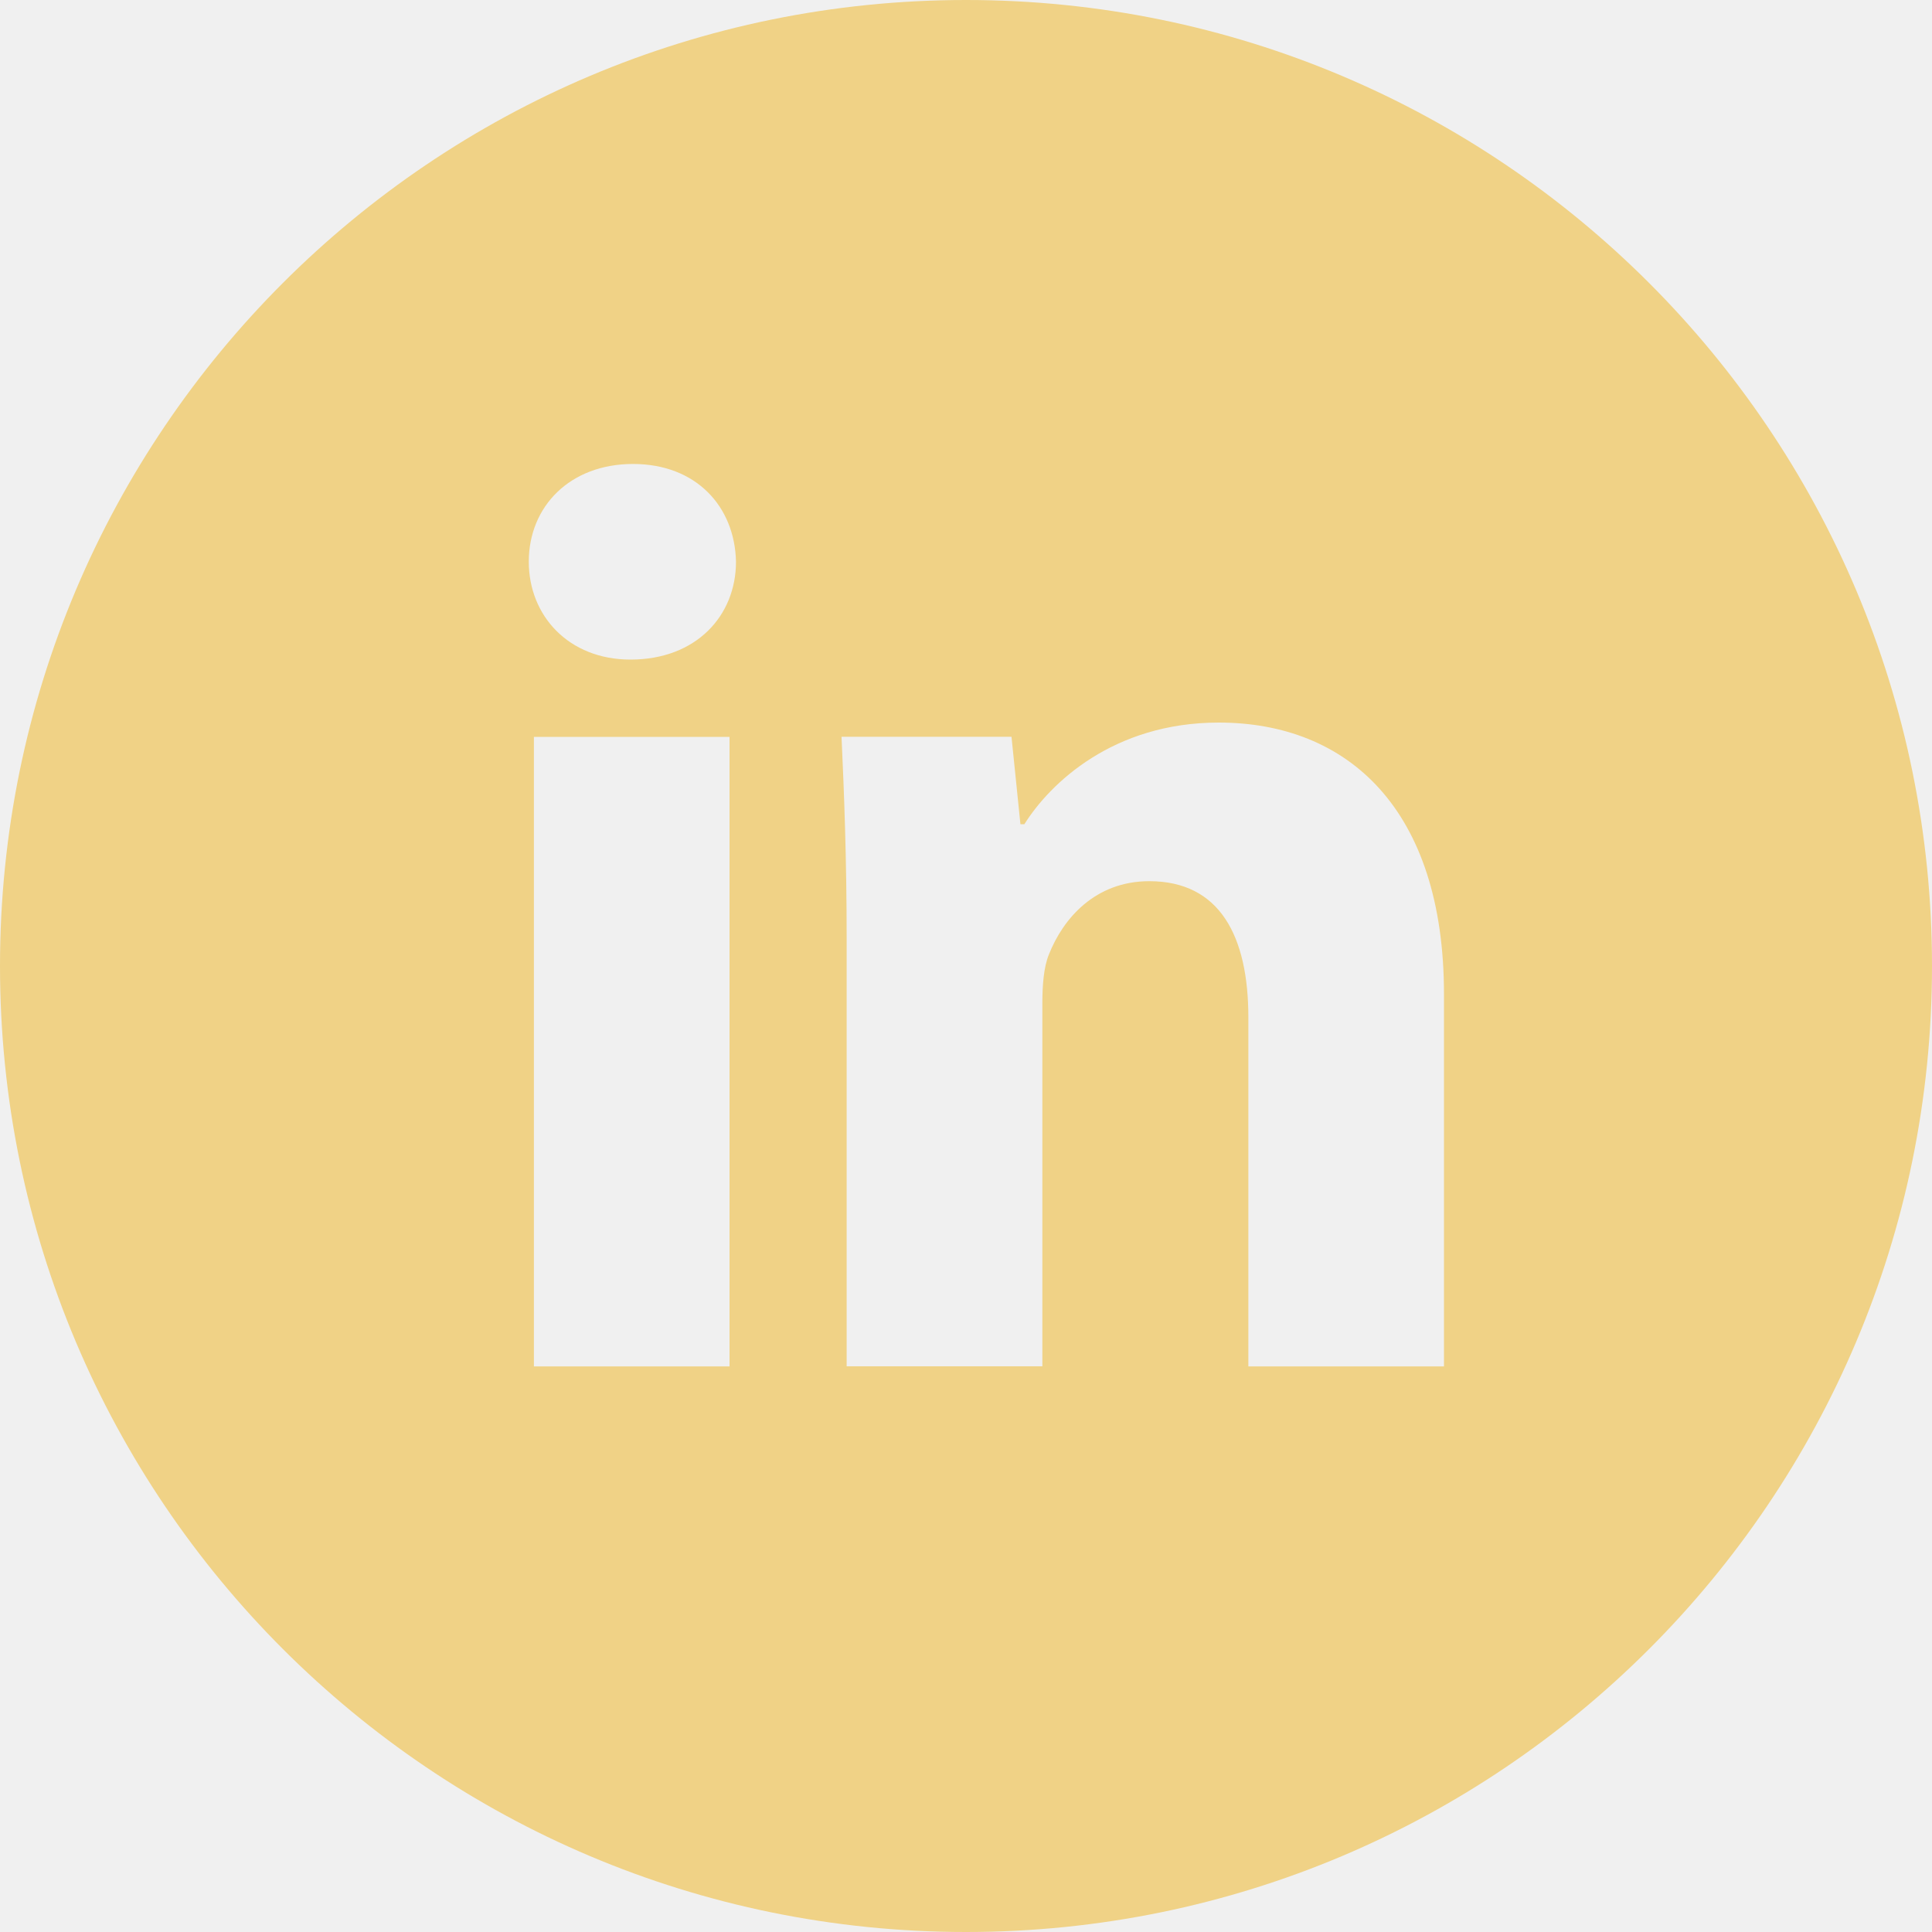
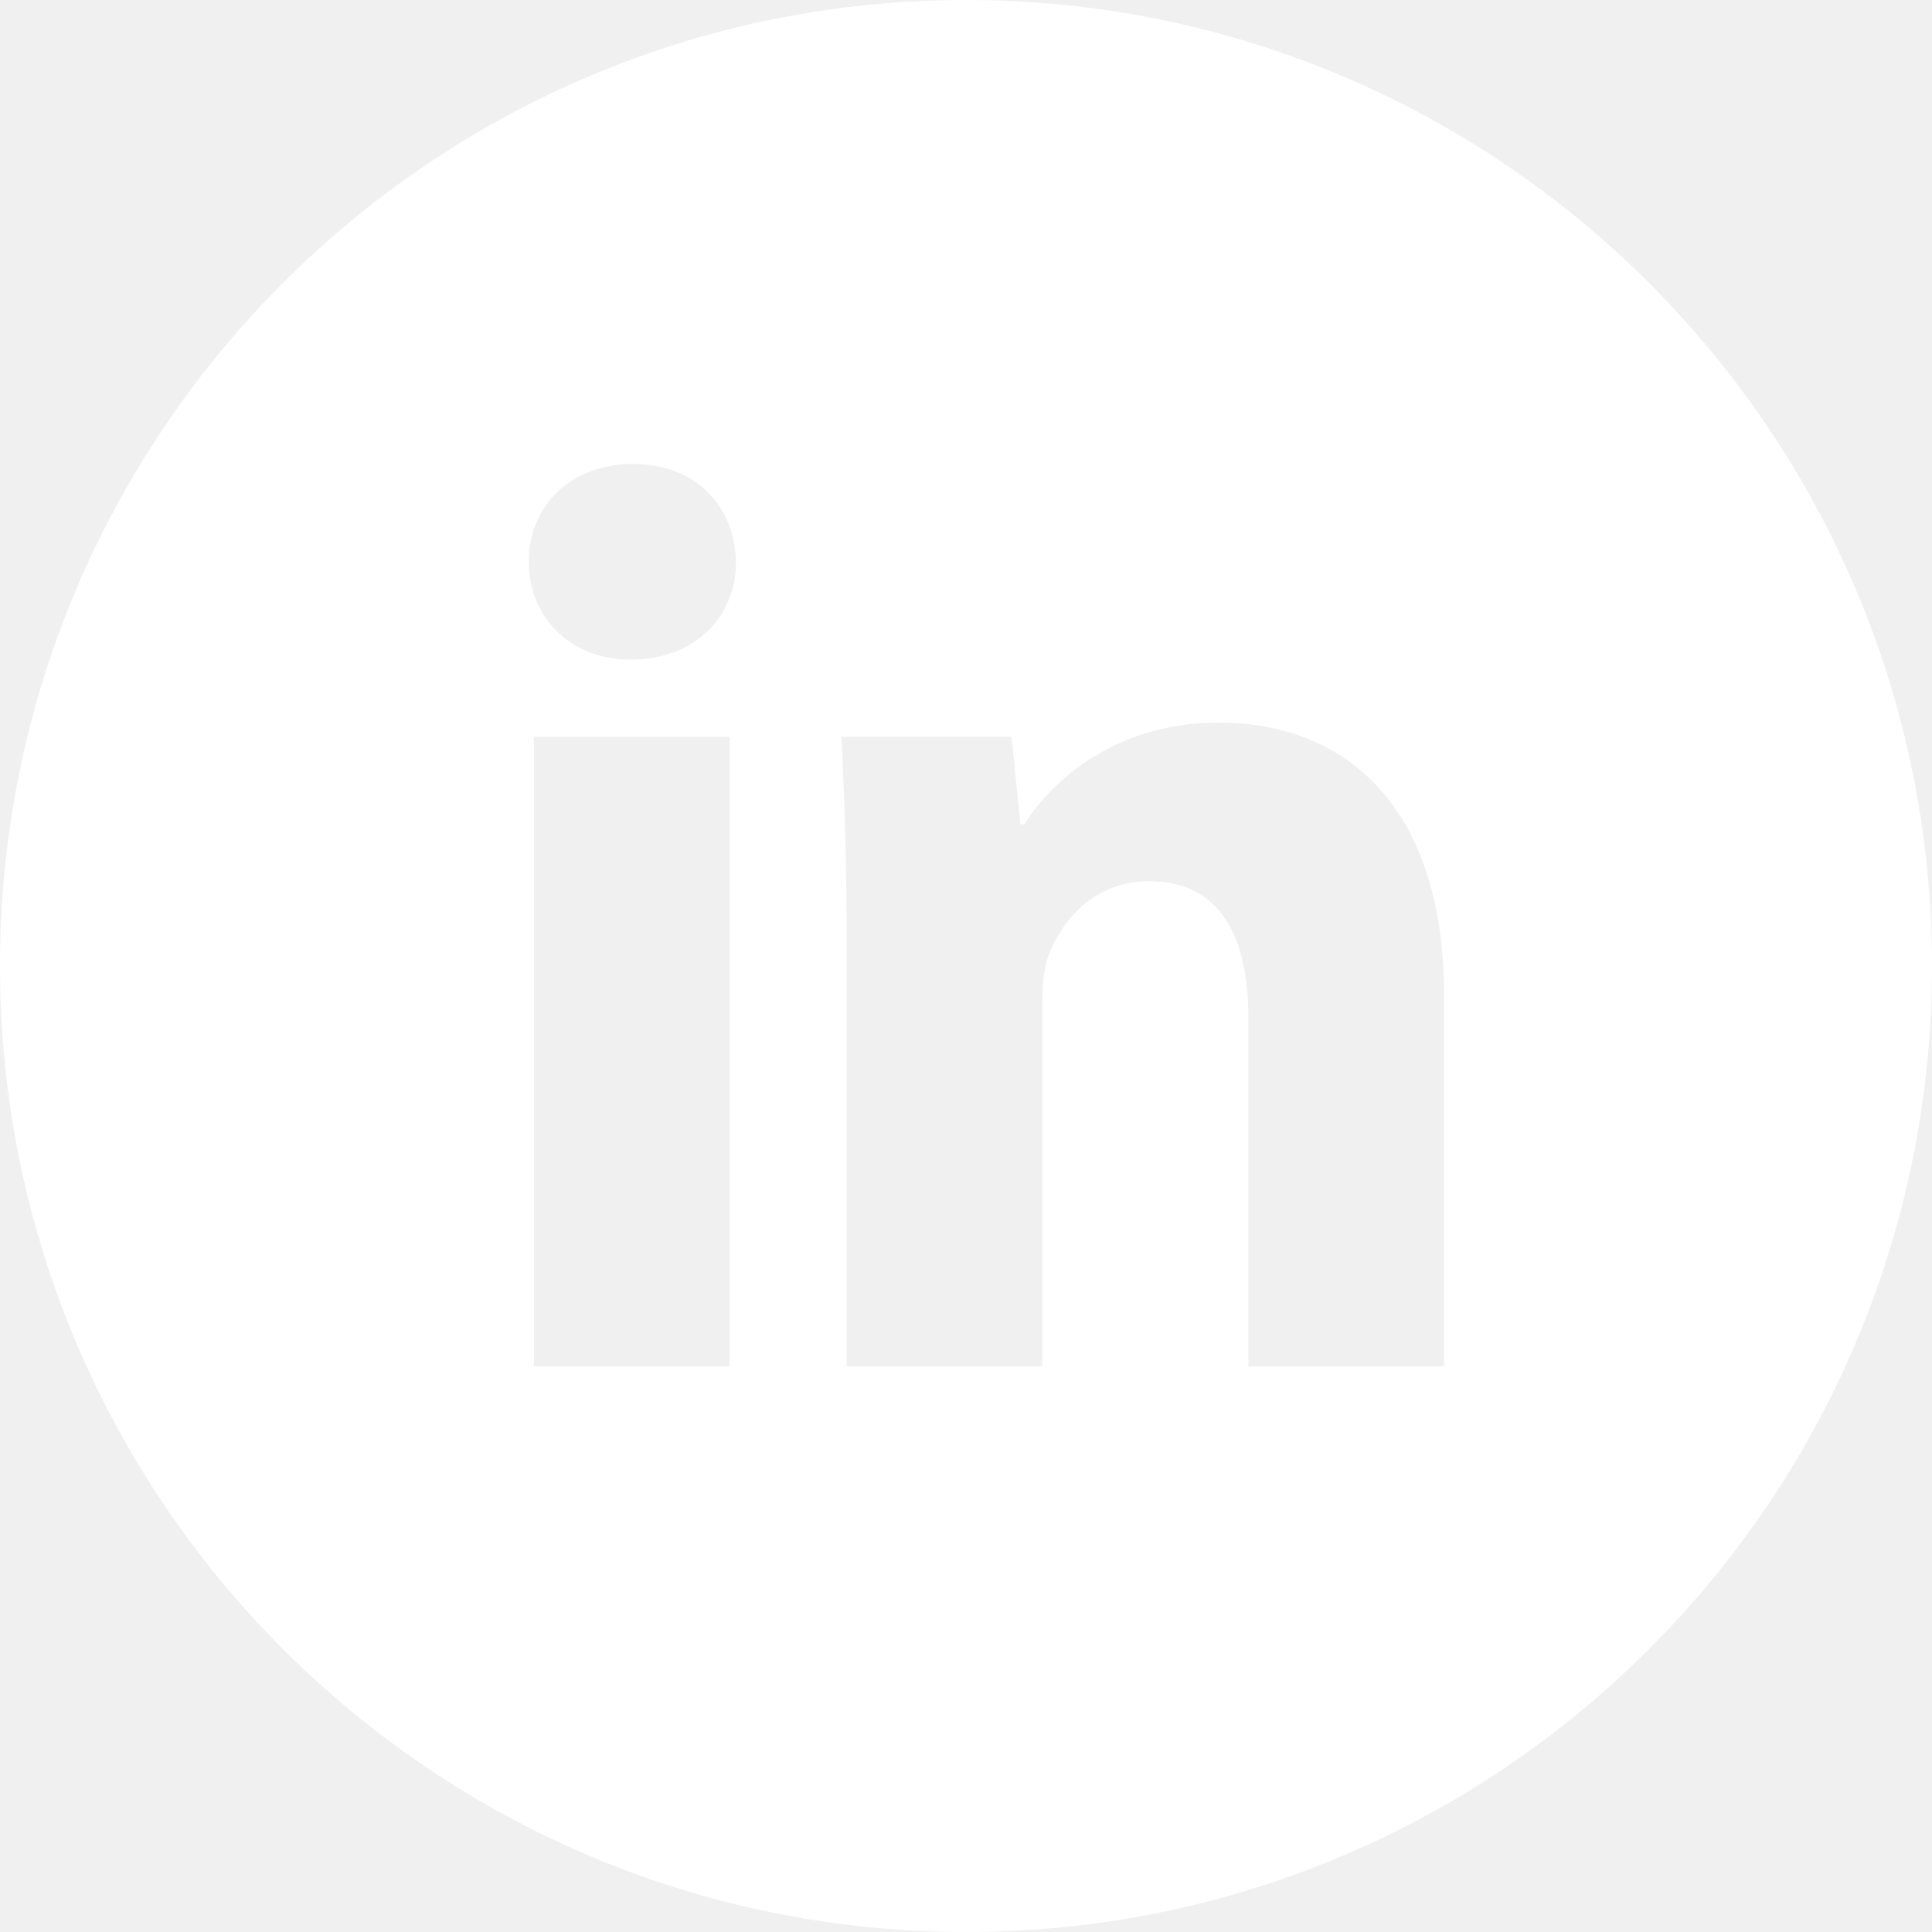
<svg xmlns="http://www.w3.org/2000/svg" width="40" height="40" viewBox="0 0 40 40" fill="none">
-   <path d="M20 0C8.954 0 0 8.954 0 20C0 31.046 8.954 40 20 40C31.046 40 40 31.046 40 20C40 8.954 31.046 0 20 0ZM15.104 28.29H11.054V15.256H15.104V28.29ZM13.054 13.656C11.775 13.656 10.948 12.75 10.948 11.629C10.948 10.485 11.8 9.606 13.106 9.606C14.412 9.606 15.213 10.485 15.238 11.629C15.238 12.75 14.412 13.656 13.054 13.656ZM29.896 28.29H25.846V21.067C25.846 19.385 25.258 18.244 23.794 18.244C22.675 18.244 22.01 19.017 21.717 19.76C21.608 20.025 21.581 20.4 21.581 20.773V28.288H17.529V19.413C17.529 17.785 17.477 16.425 17.423 15.254H20.942L21.127 17.065H21.208C21.742 16.215 23.048 14.96 25.233 14.96C27.898 14.96 29.896 16.746 29.896 20.583V28.29V28.29Z" fill="#F0D286" />
+   <path d="M20 0C8.954 0 0 8.954 0 20C0 31.046 8.954 40 20 40C31.046 40 40 31.046 40 20C40 8.954 31.046 0 20 0ZM15.104 28.29H11.054V15.256H15.104V28.29ZM13.054 13.656C11.775 13.656 10.948 12.75 10.948 11.629C10.948 10.485 11.8 9.606 13.106 9.606C14.412 9.606 15.213 10.485 15.238 11.629C15.238 12.75 14.412 13.656 13.054 13.656ZM29.896 28.29H25.846V21.067C25.846 19.385 25.258 18.244 23.794 18.244C22.675 18.244 22.01 19.017 21.717 19.76C21.608 20.025 21.581 20.4 21.581 20.773V28.288H17.529V19.413C17.529 17.785 17.477 16.425 17.423 15.254H20.942L21.127 17.065H21.208C21.742 16.215 23.048 14.96 25.233 14.96C27.898 14.96 29.896 16.746 29.896 20.583V28.29V28.29Z" fill="white" />
</svg>
